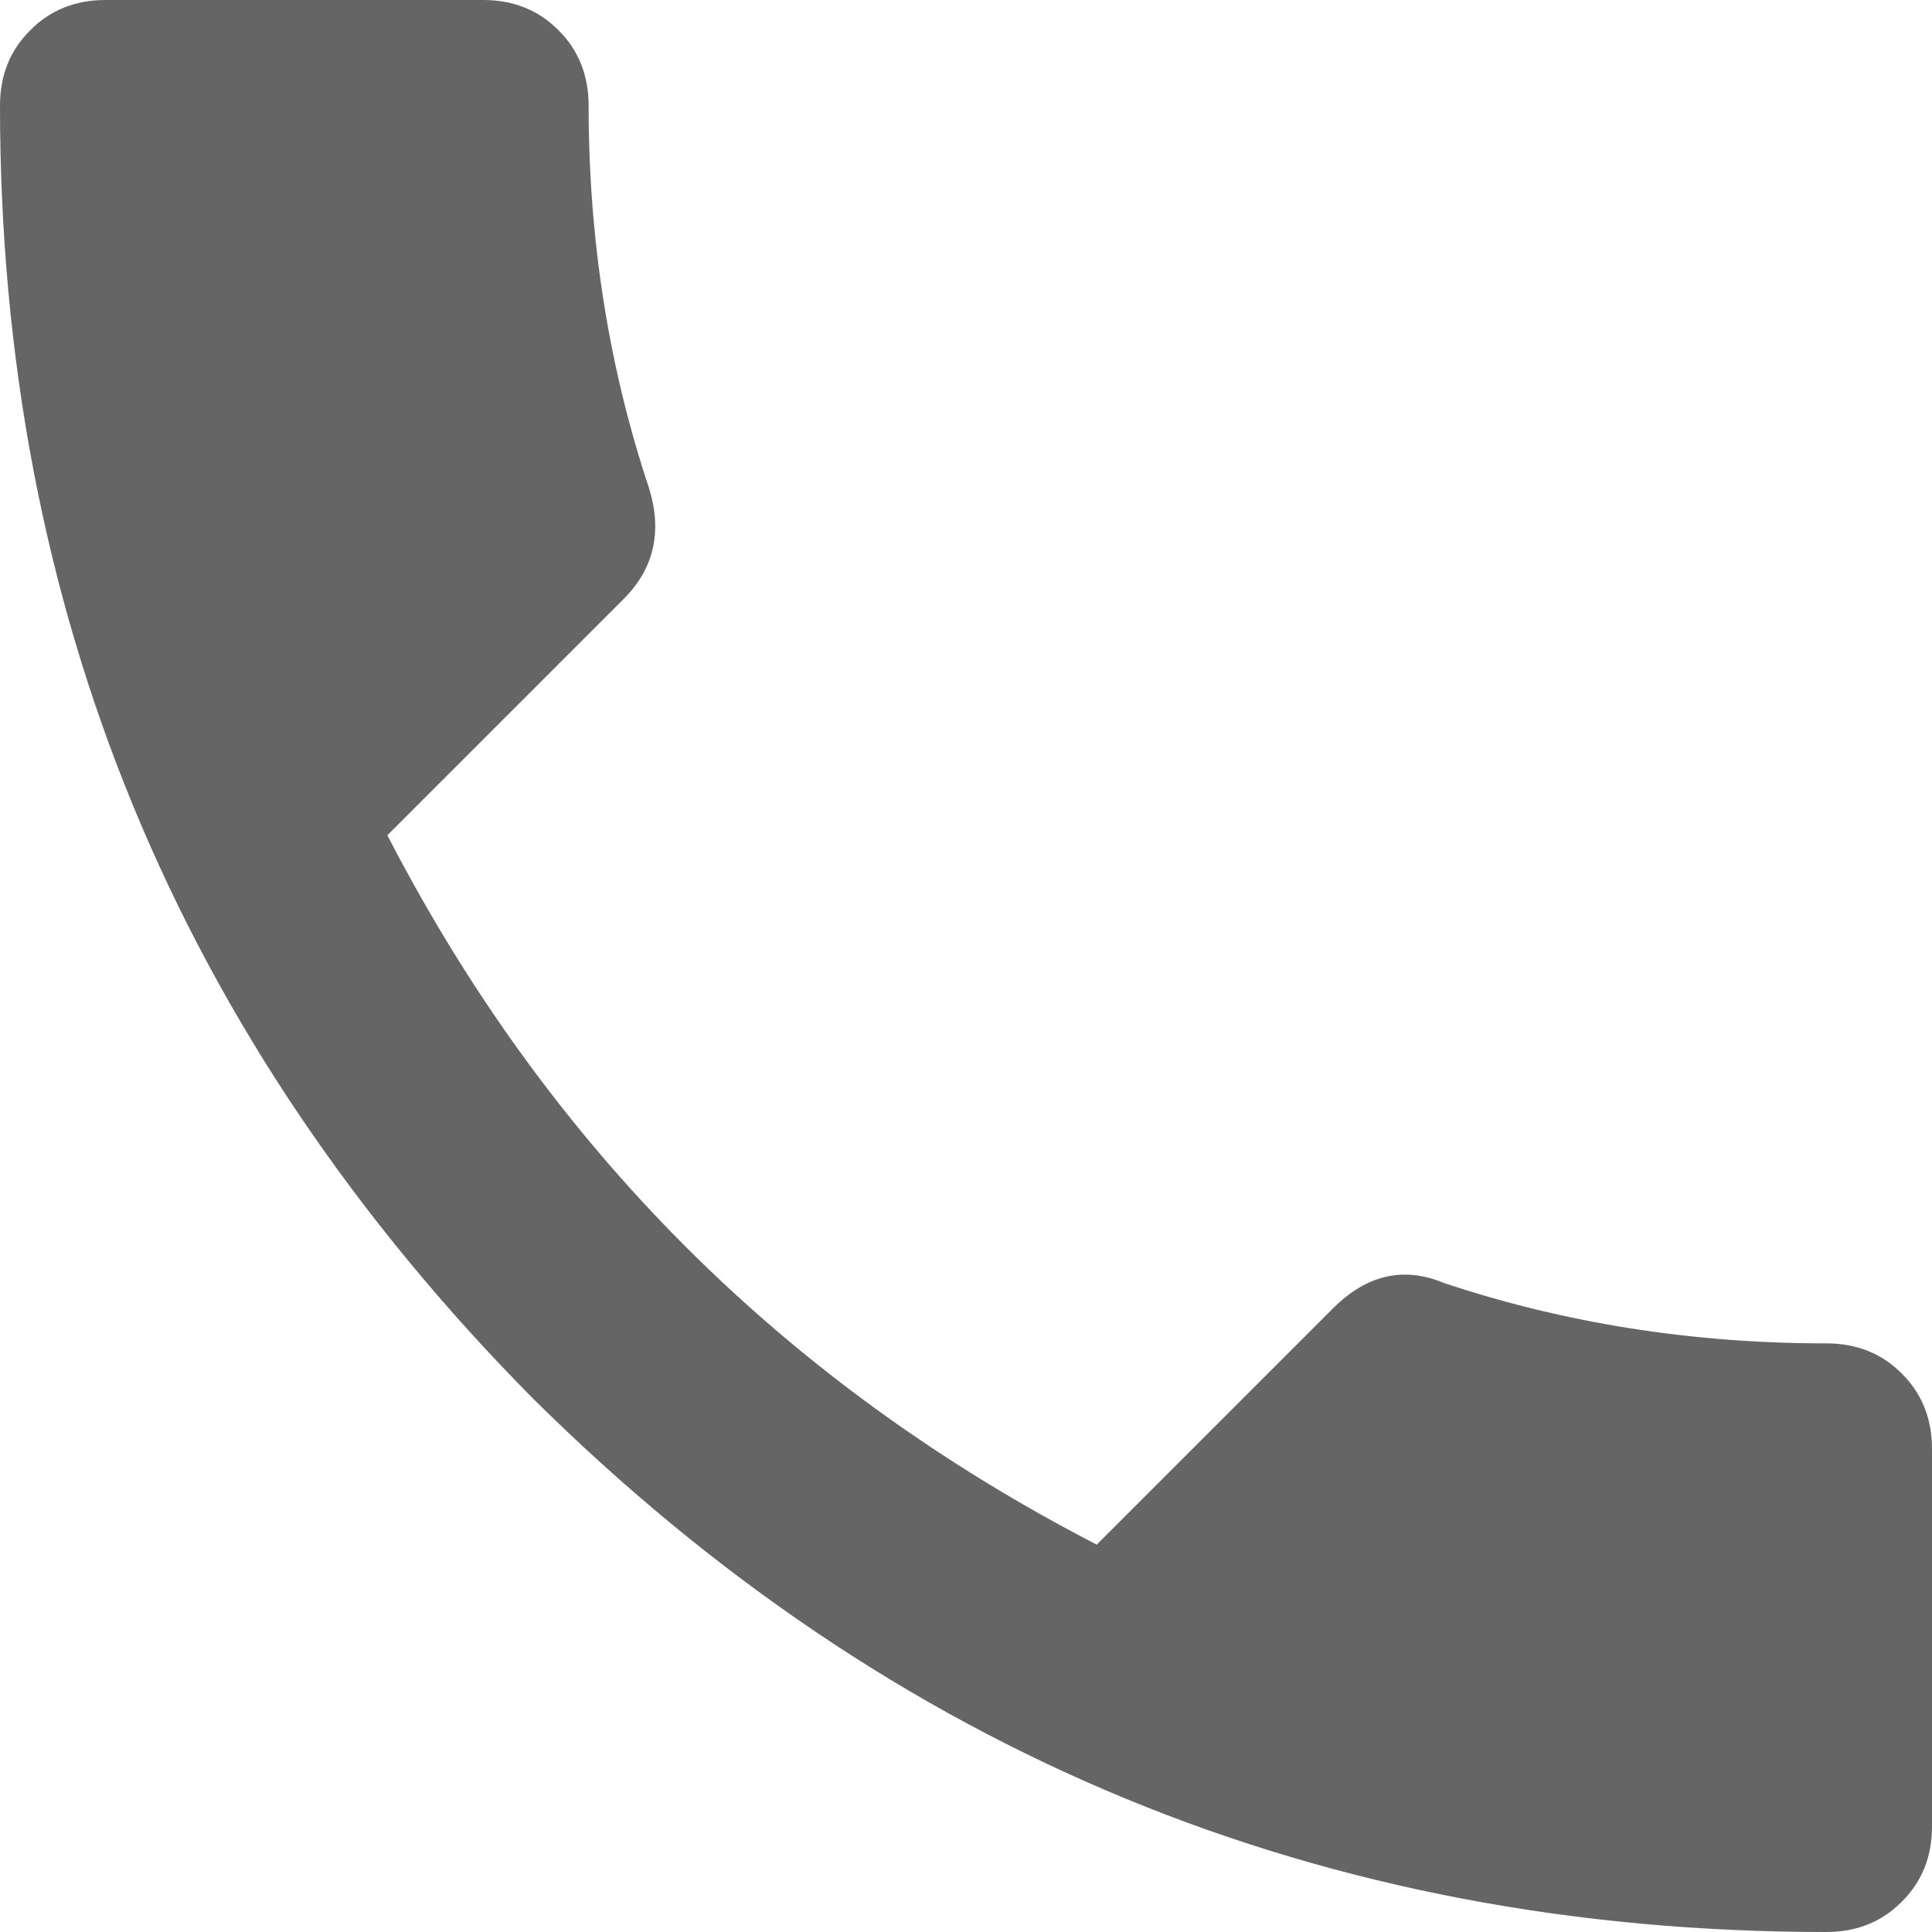
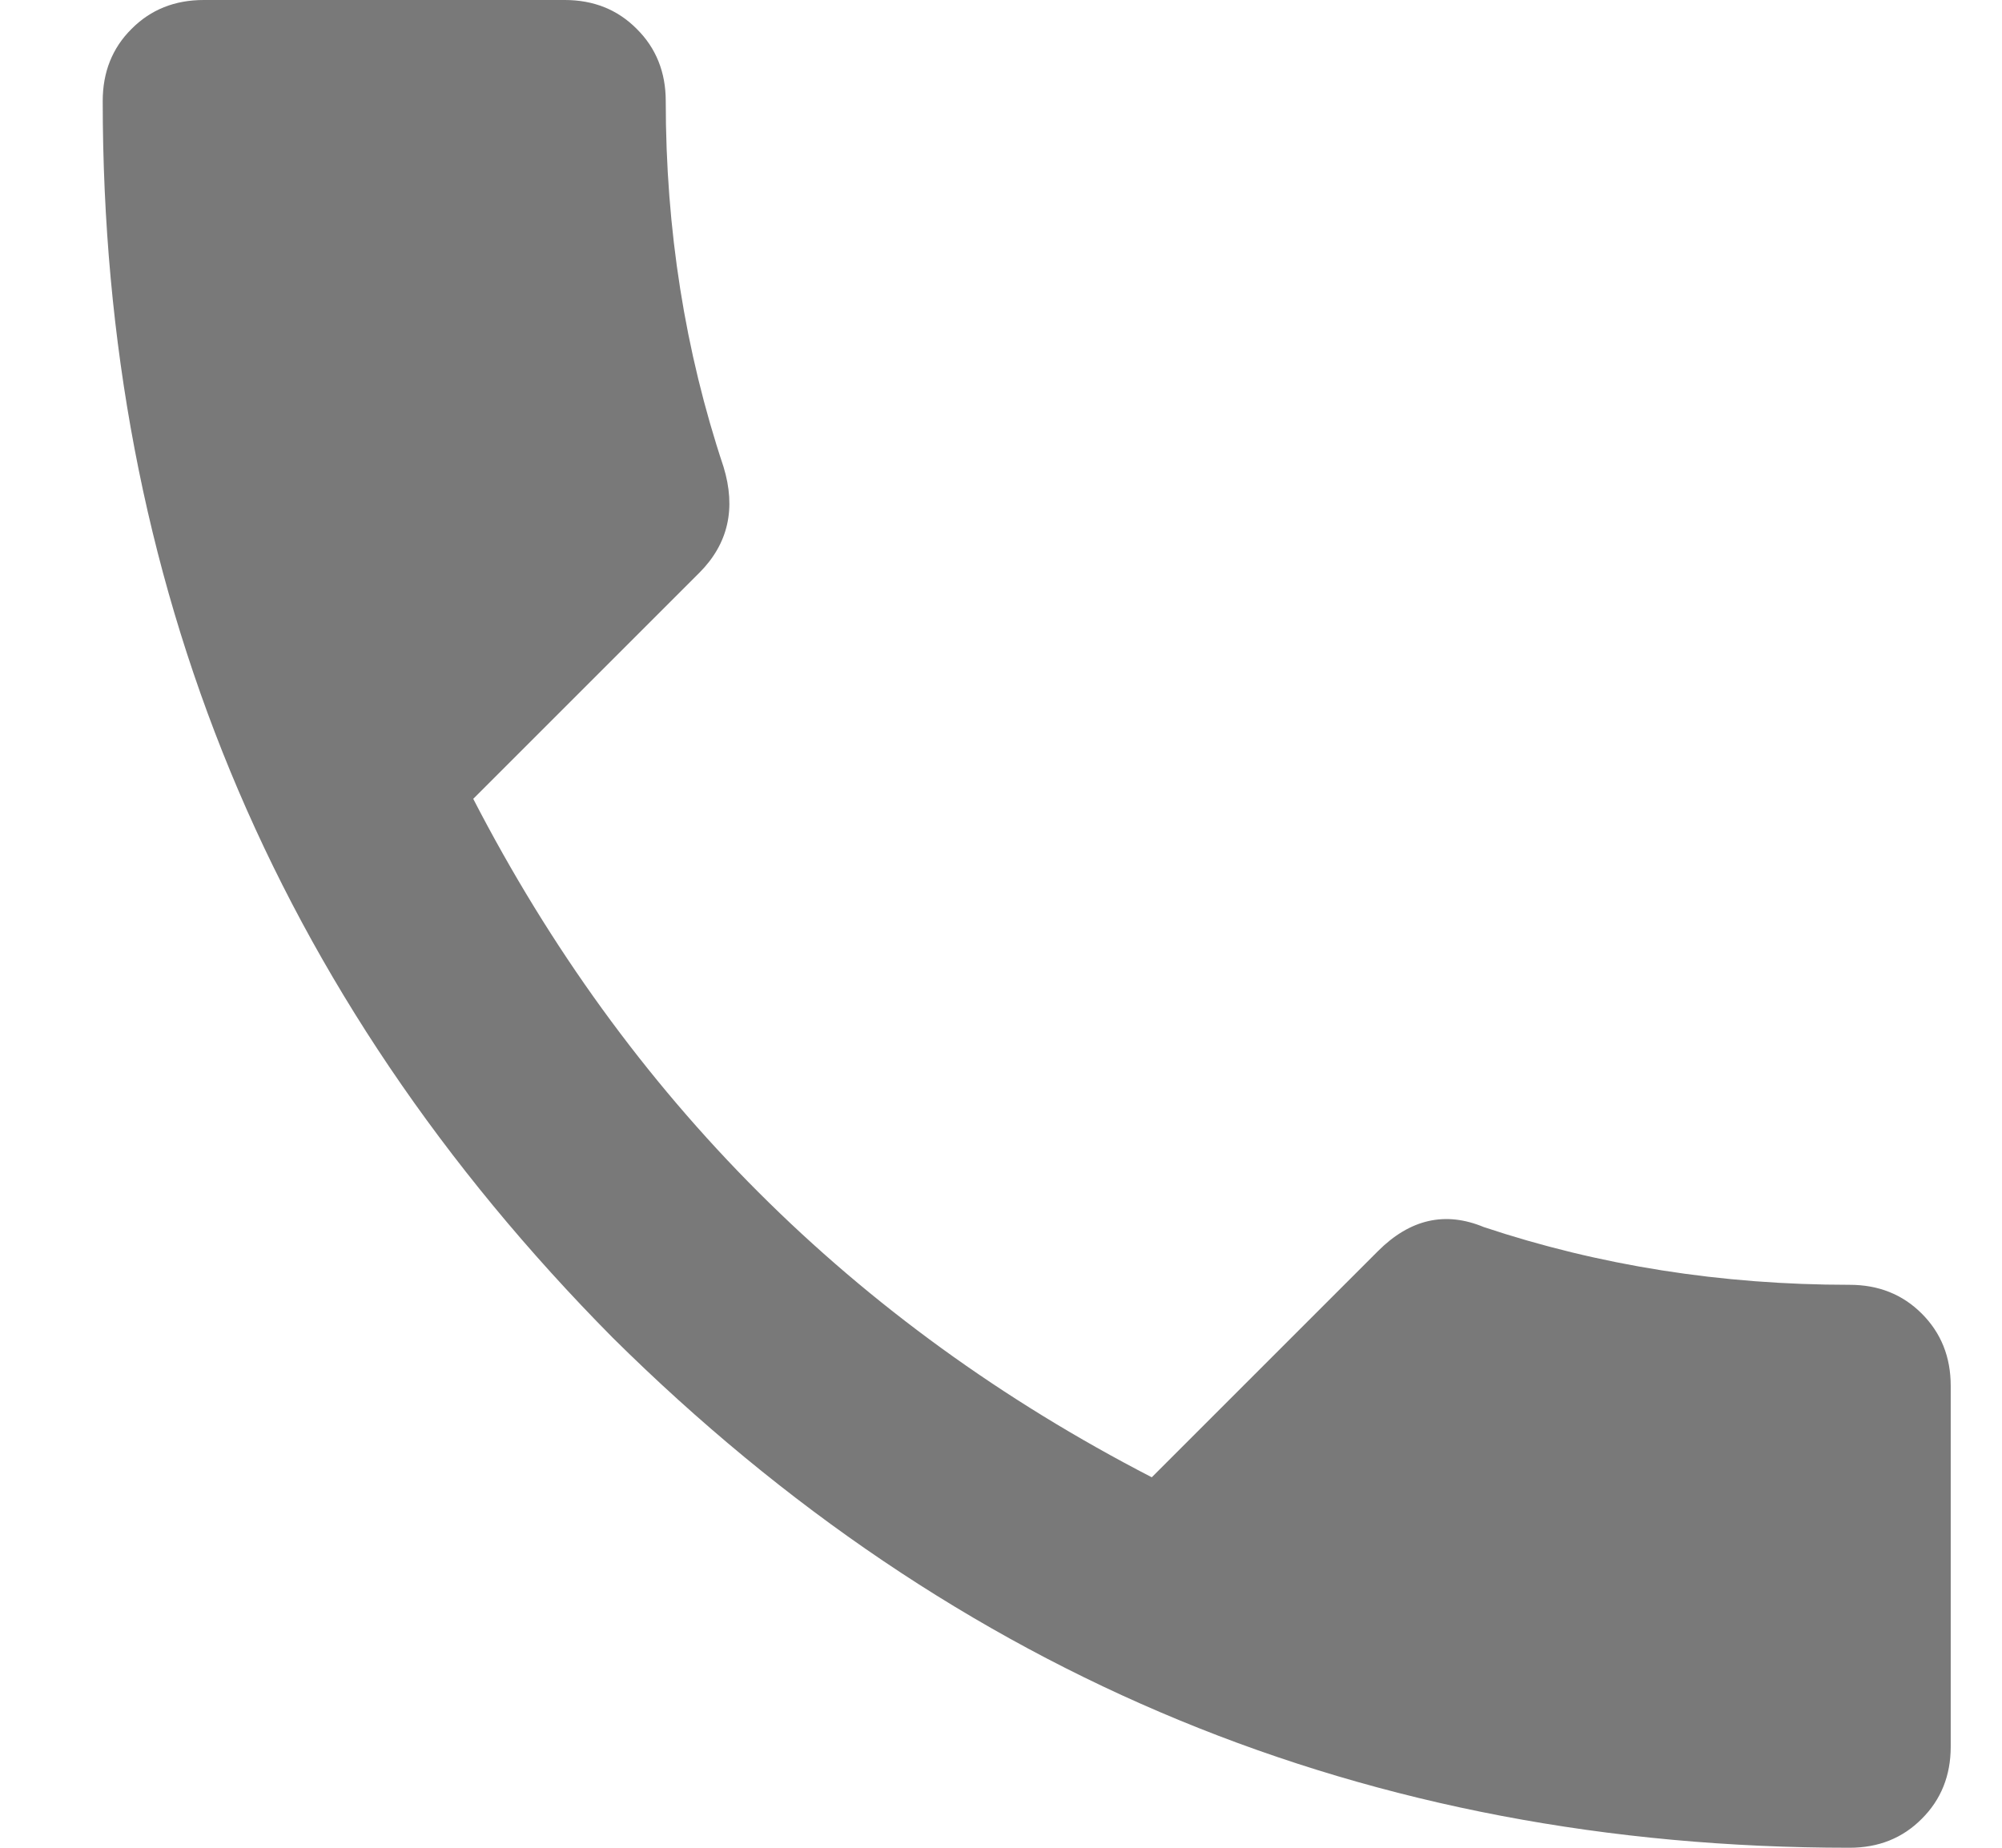
- <svg xmlns="http://www.w3.org/2000/svg" width="12" height="12" viewBox="0 0 12 12" fill="none">
-   <path d="M2.406 5.188C3.406 7.125 4.875 8.594 6.812 9.594L8.281 8.125C8.49 7.917 8.719 7.865 8.969 7.969C9.719 8.219 10.51 8.344 11.344 8.344C11.531 8.344 11.688 8.406 11.812 8.531C11.938 8.656 12 8.812 12 9V11.344C12 11.531 11.938 11.688 11.812 11.812C11.688 11.938 11.531 12 11.344 12C8.219 12 5.542 10.896 3.312 8.688C1.104 6.458 0 3.781 0 0.656C0 0.469 0.062 0.312 0.188 0.188C0.312 0.062 0.469 0 0.656 0H3C3.188 0 3.344 0.062 3.469 0.188C3.594 0.312 3.656 0.469 3.656 0.656C3.656 1.49 3.781 2.281 4.031 3.031C4.115 3.302 4.062 3.531 3.875 3.719L2.406 5.188Z" fill="#656565" />
+ <svg xmlns="http://www.w3.org/2000/svg" width="13" height="12" viewBox="0 0 13 12" fill="none">
+   <path d="M3.073 5.188C4.073 7.125 5.542 8.594 7.479 9.594L8.948 8.125C9.156 7.917 9.385 7.865 9.635 7.969C10.385 8.219 11.177 8.344 12.01 8.344C12.198 8.344 12.354 8.406 12.479 8.531C12.604 8.656 12.667 8.812 12.667 9V11.344C12.667 11.531 12.604 11.688 12.479 11.812C12.354 11.938 12.198 12 12.01 12C8.885 12 6.208 10.896 3.979 8.688C1.771 6.458 0.667 3.781 0.667 0.656C0.667 0.469 0.729 0.312 0.854 0.188C0.979 0.062 1.135 0 1.323 0H3.667C3.854 0 4.01 0.062 4.135 0.188C4.26 0.312 4.323 0.469 4.323 0.656C4.323 1.49 4.448 2.281 4.698 3.031C4.781 3.302 4.729 3.531 4.542 3.719L3.073 5.188Z" fill="#797979" />
</svg>
